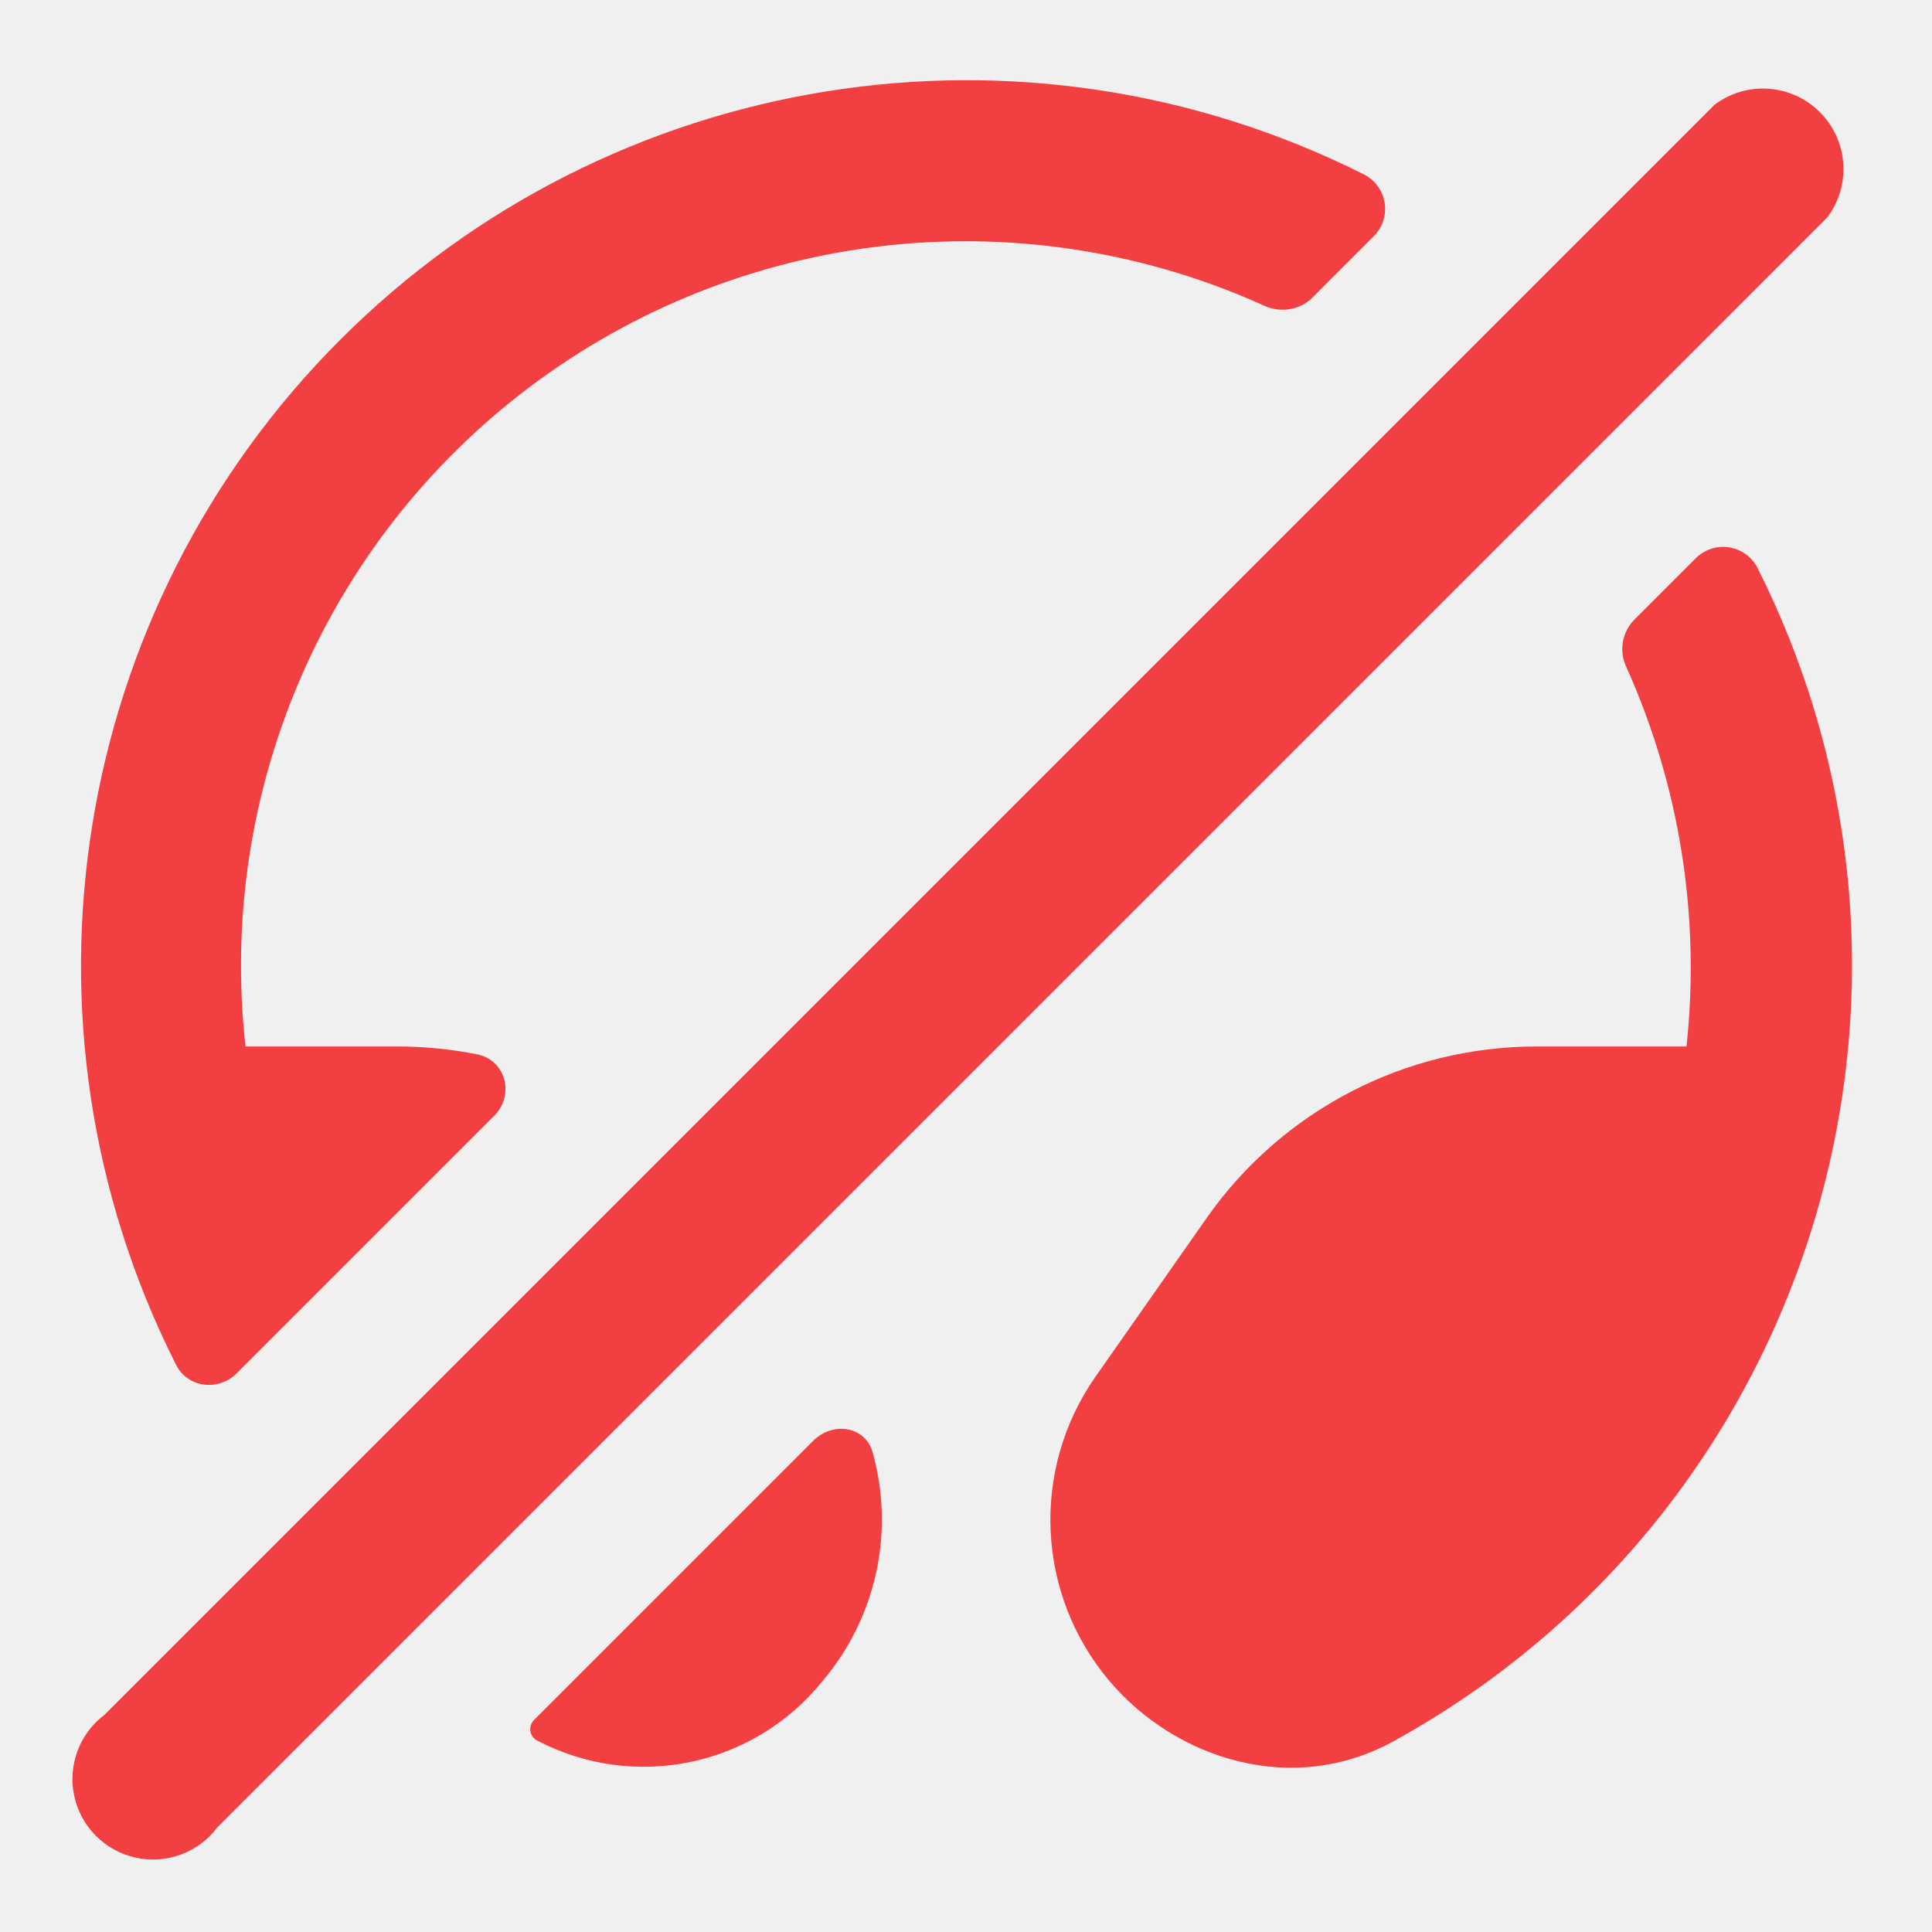
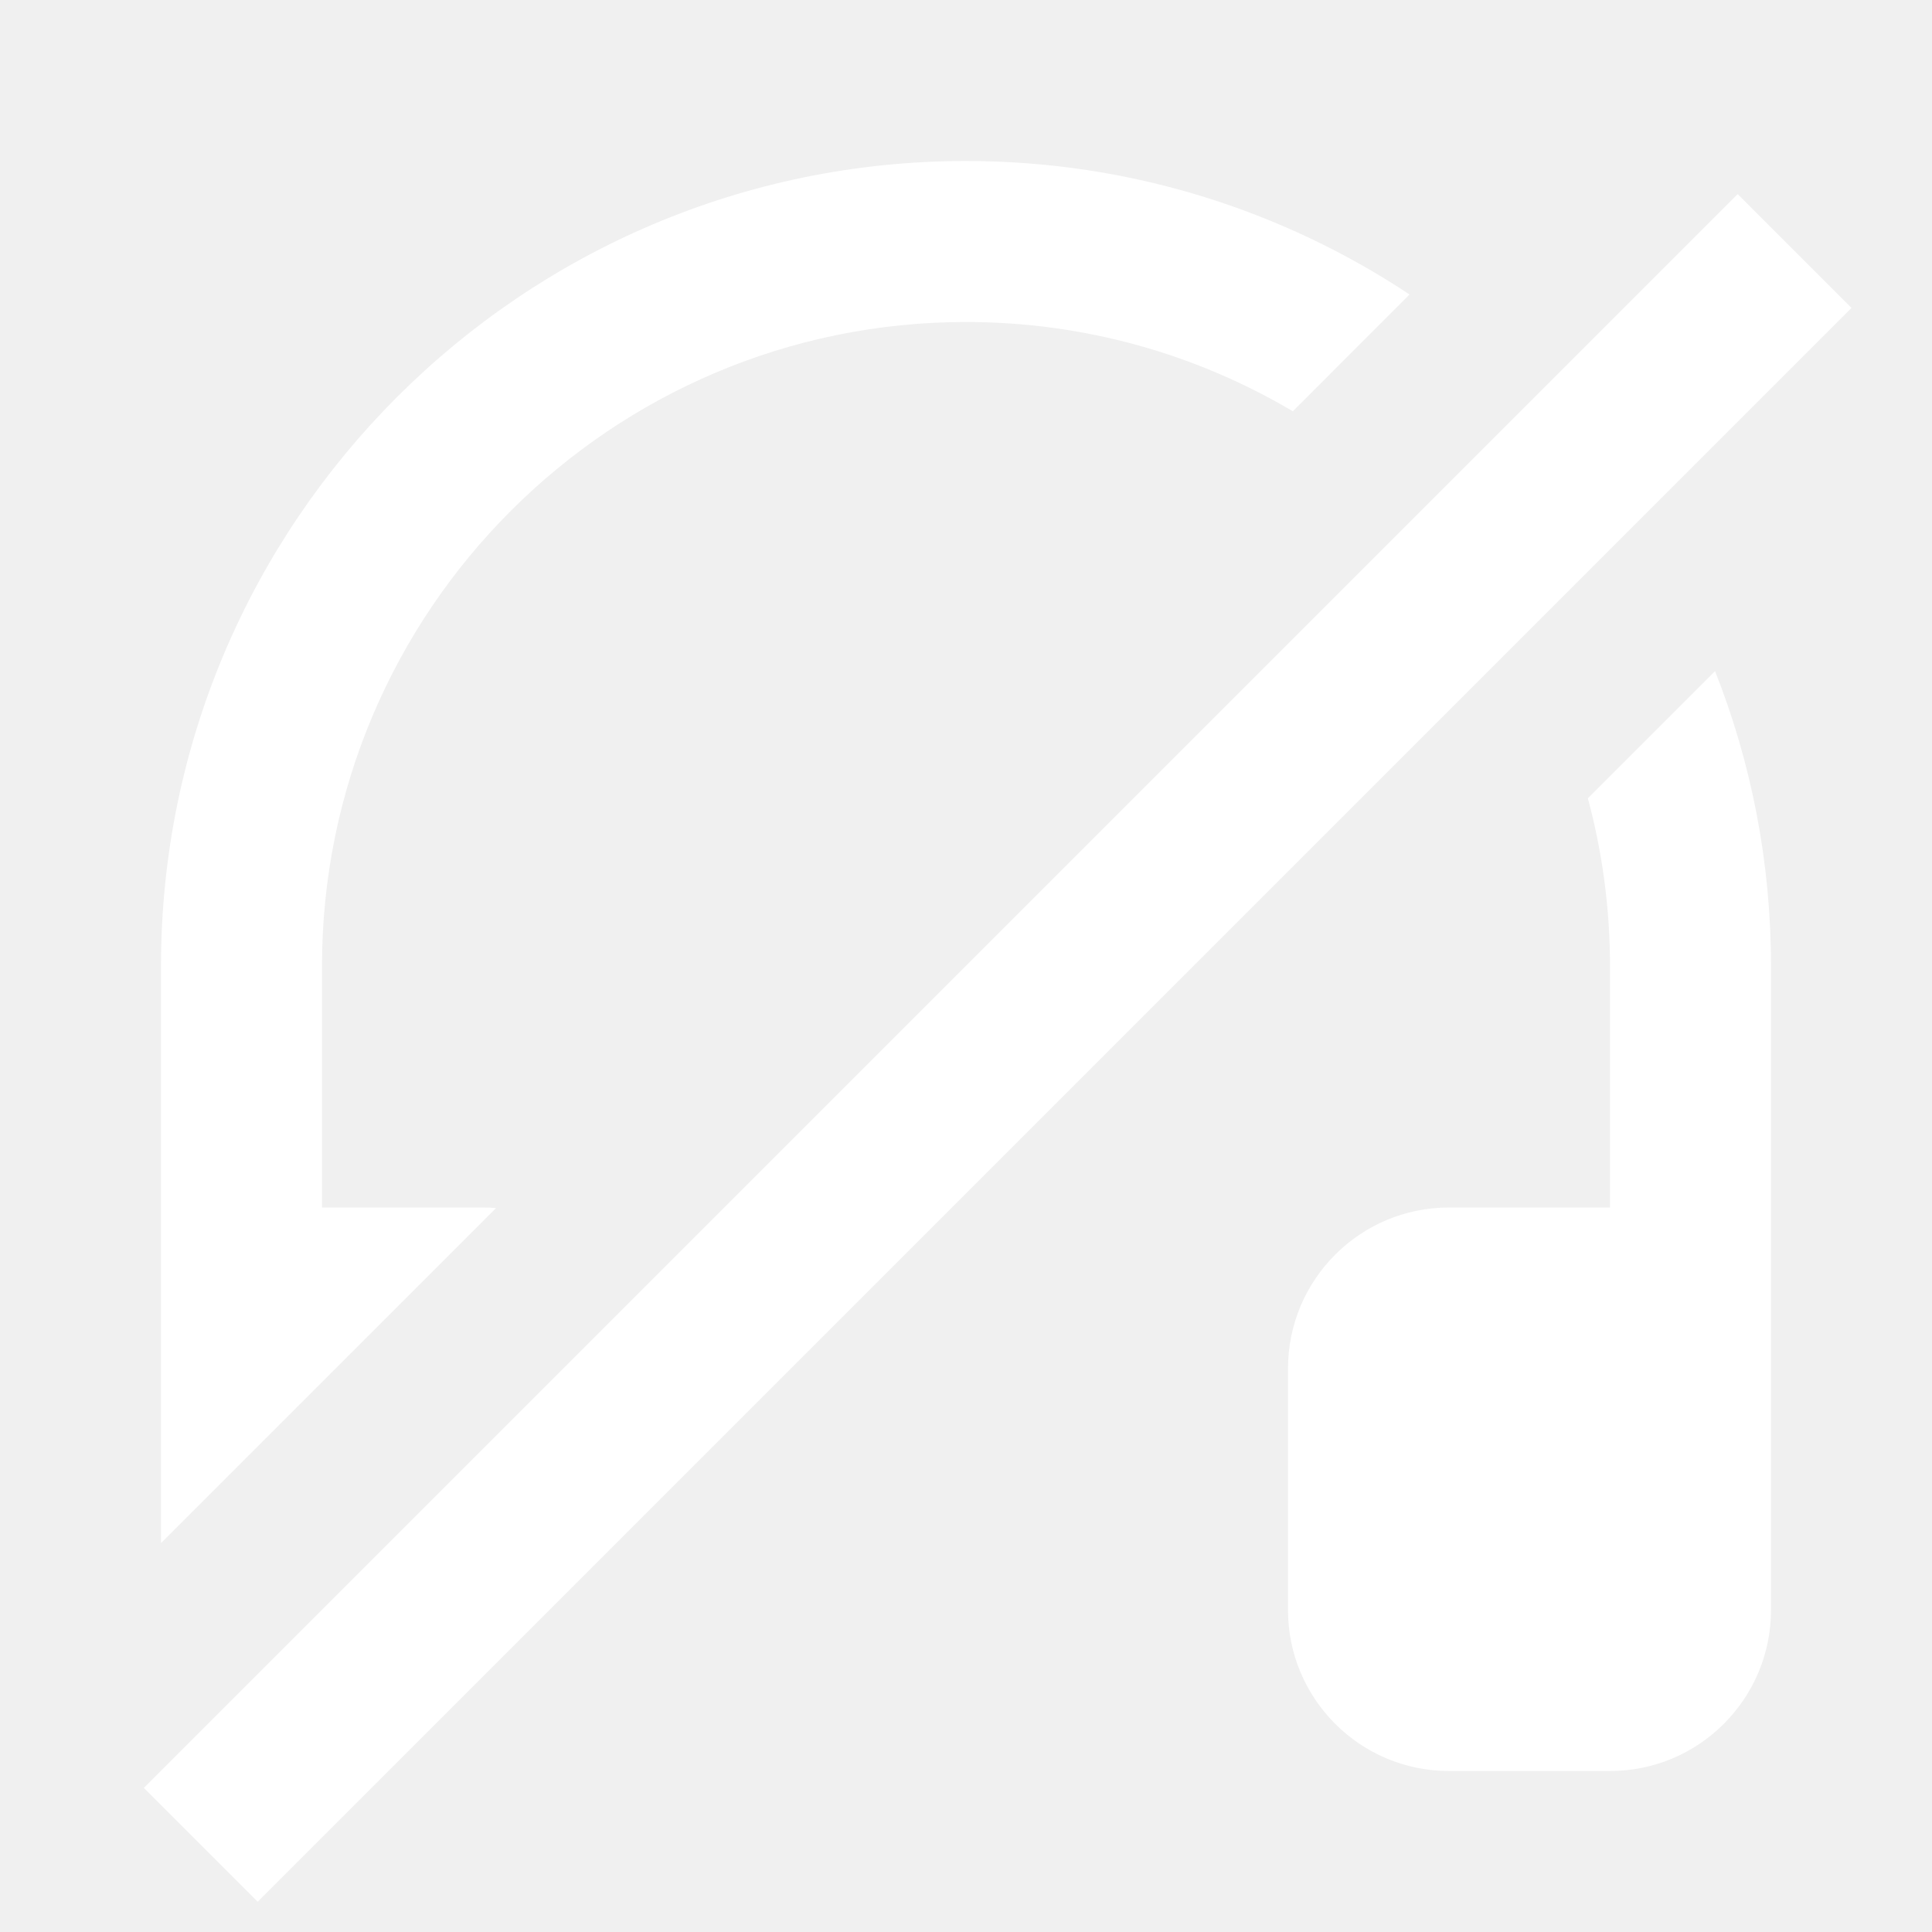
- <svg xmlns="http://www.w3.org/2000/svg" role="img" width="32" height="32" viewBox="0 0 24 24">
-   <path fill="#F23F42" d="M22.7 2.7a1 1 0 0 0-1.4-1.4l-20 20a1 1 0 1 0 1.4 1.4l20-20ZM17.06 2.94a.48.48 0 0 0-.11-.77A11 11 0 0 0 2.18 16.94c.14.3.53.35.76.12l3.2-3.2c.25-.25.15-.68-.2-.76a5 5 0 0 0-1.02-.1H3.05a9 9 0 0 1 12.66-9.2c.2.09.44.05.59-.1l.76-.76ZM20.2 8.28a.52.52 0 0 1 .1-.58l.76-.76a.48.48 0 0 1 .77.11 11 11 0 0 1-4.5 14.57c-1.27.71-2.73.23-3.55-.74a3.1 3.1 0 0 1-.17-3.78l1.38-1.97a5 5 0 0 1 4.1-2.13h1.86a9.1 9.1 0 0 0-.75-4.72ZM10.1 17.9c.25-.25.65-.18.74.14a3.1 3.1 0 0 1-.62 2.84 2.85 2.85 0 0 1-3.55.74.16.16 0 0 1-.04-.25l3.48-3.48Z" class="" />
+ <svg xmlns="http://www.w3.org/2000/svg" viewBox="0 0 24 24" width="24" height="24">
+   <path fill="#fff" d="M6.162 15.007C6.109 15.002 6.055 15 6 15H4V12C4 7.588 7.589 4 12 4C13.481 4 14.869 4.404 16.06 5.109L17.51 3.658C15.929 2.611 14.035 2 12 2C6.486 2 2 6.485 2 12V19.169L6.162 15.007Z M19.725 9.917C19.904 10.581 20 11.28 20 12V15H18C16.896 15 16 15.896 16 17V20C16 21.104 16.896 22 18 22H20C21.105 22 22 21.104 22 20V12C22 10.707 21.754 9.471 21.305 8.337L19.725 9.917Z M3.201 23.624L1.787 22.21L21.586 2.411L23 3.825L3.201 23.624Z" />
</svg>
